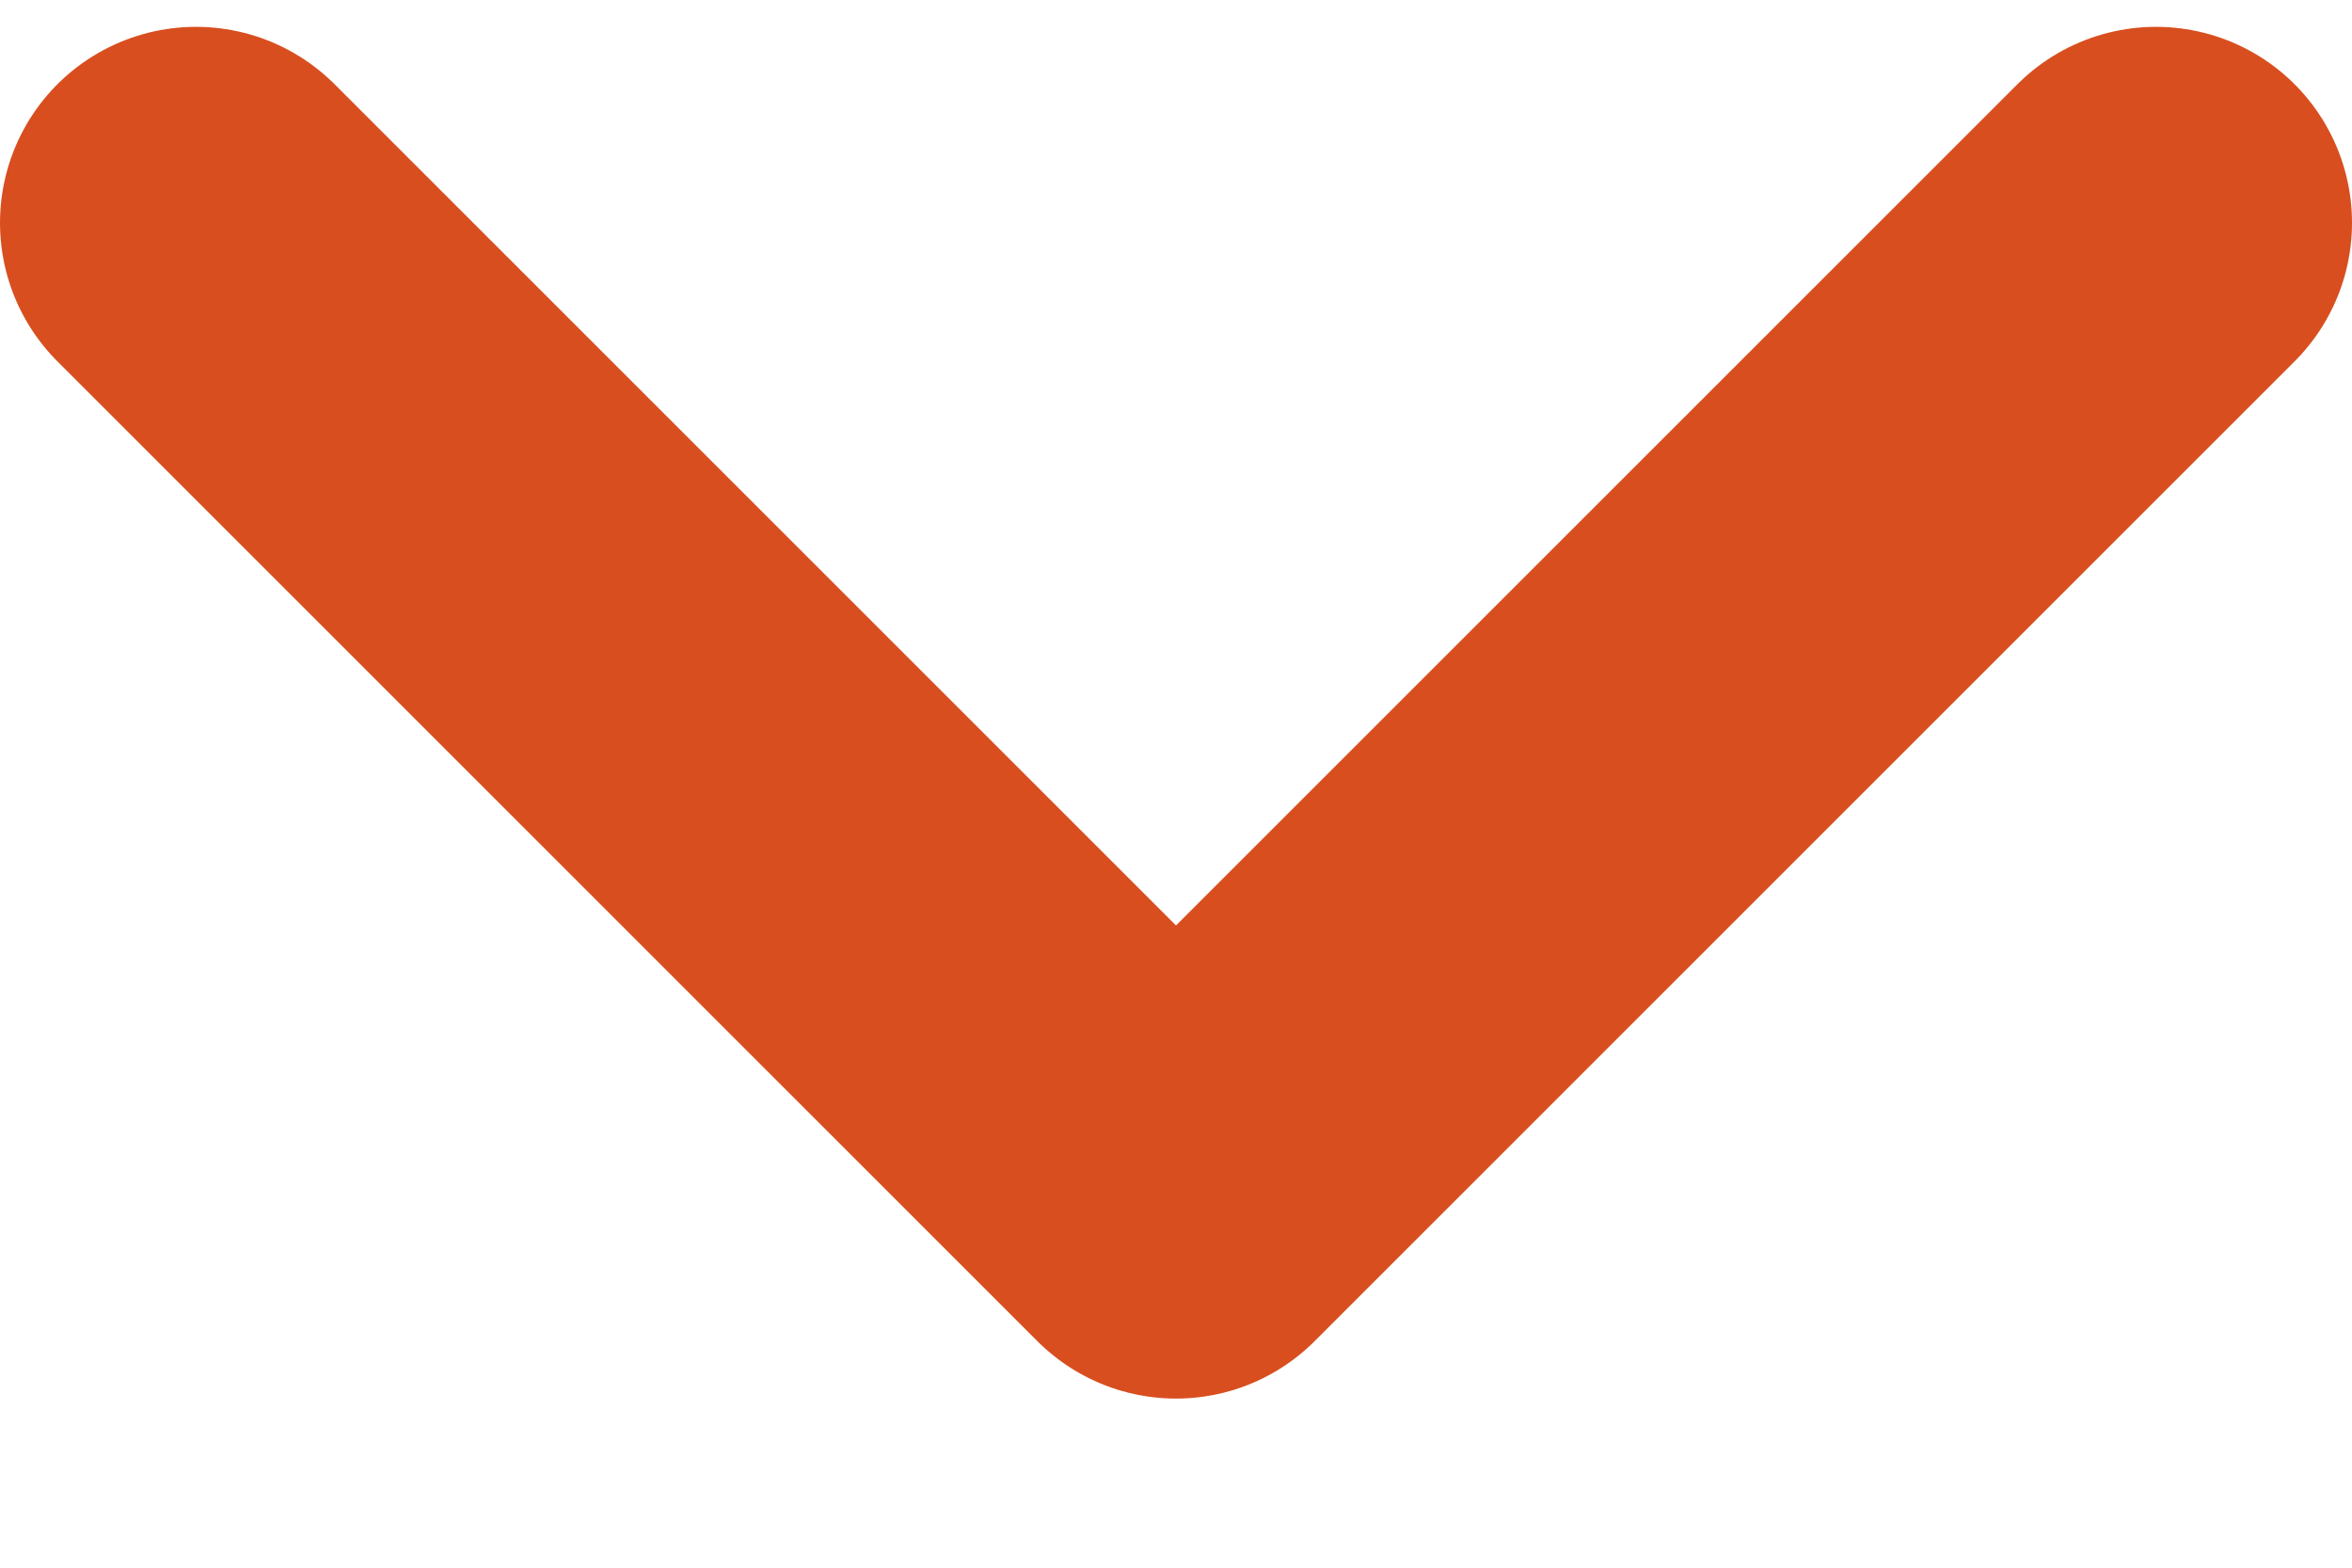
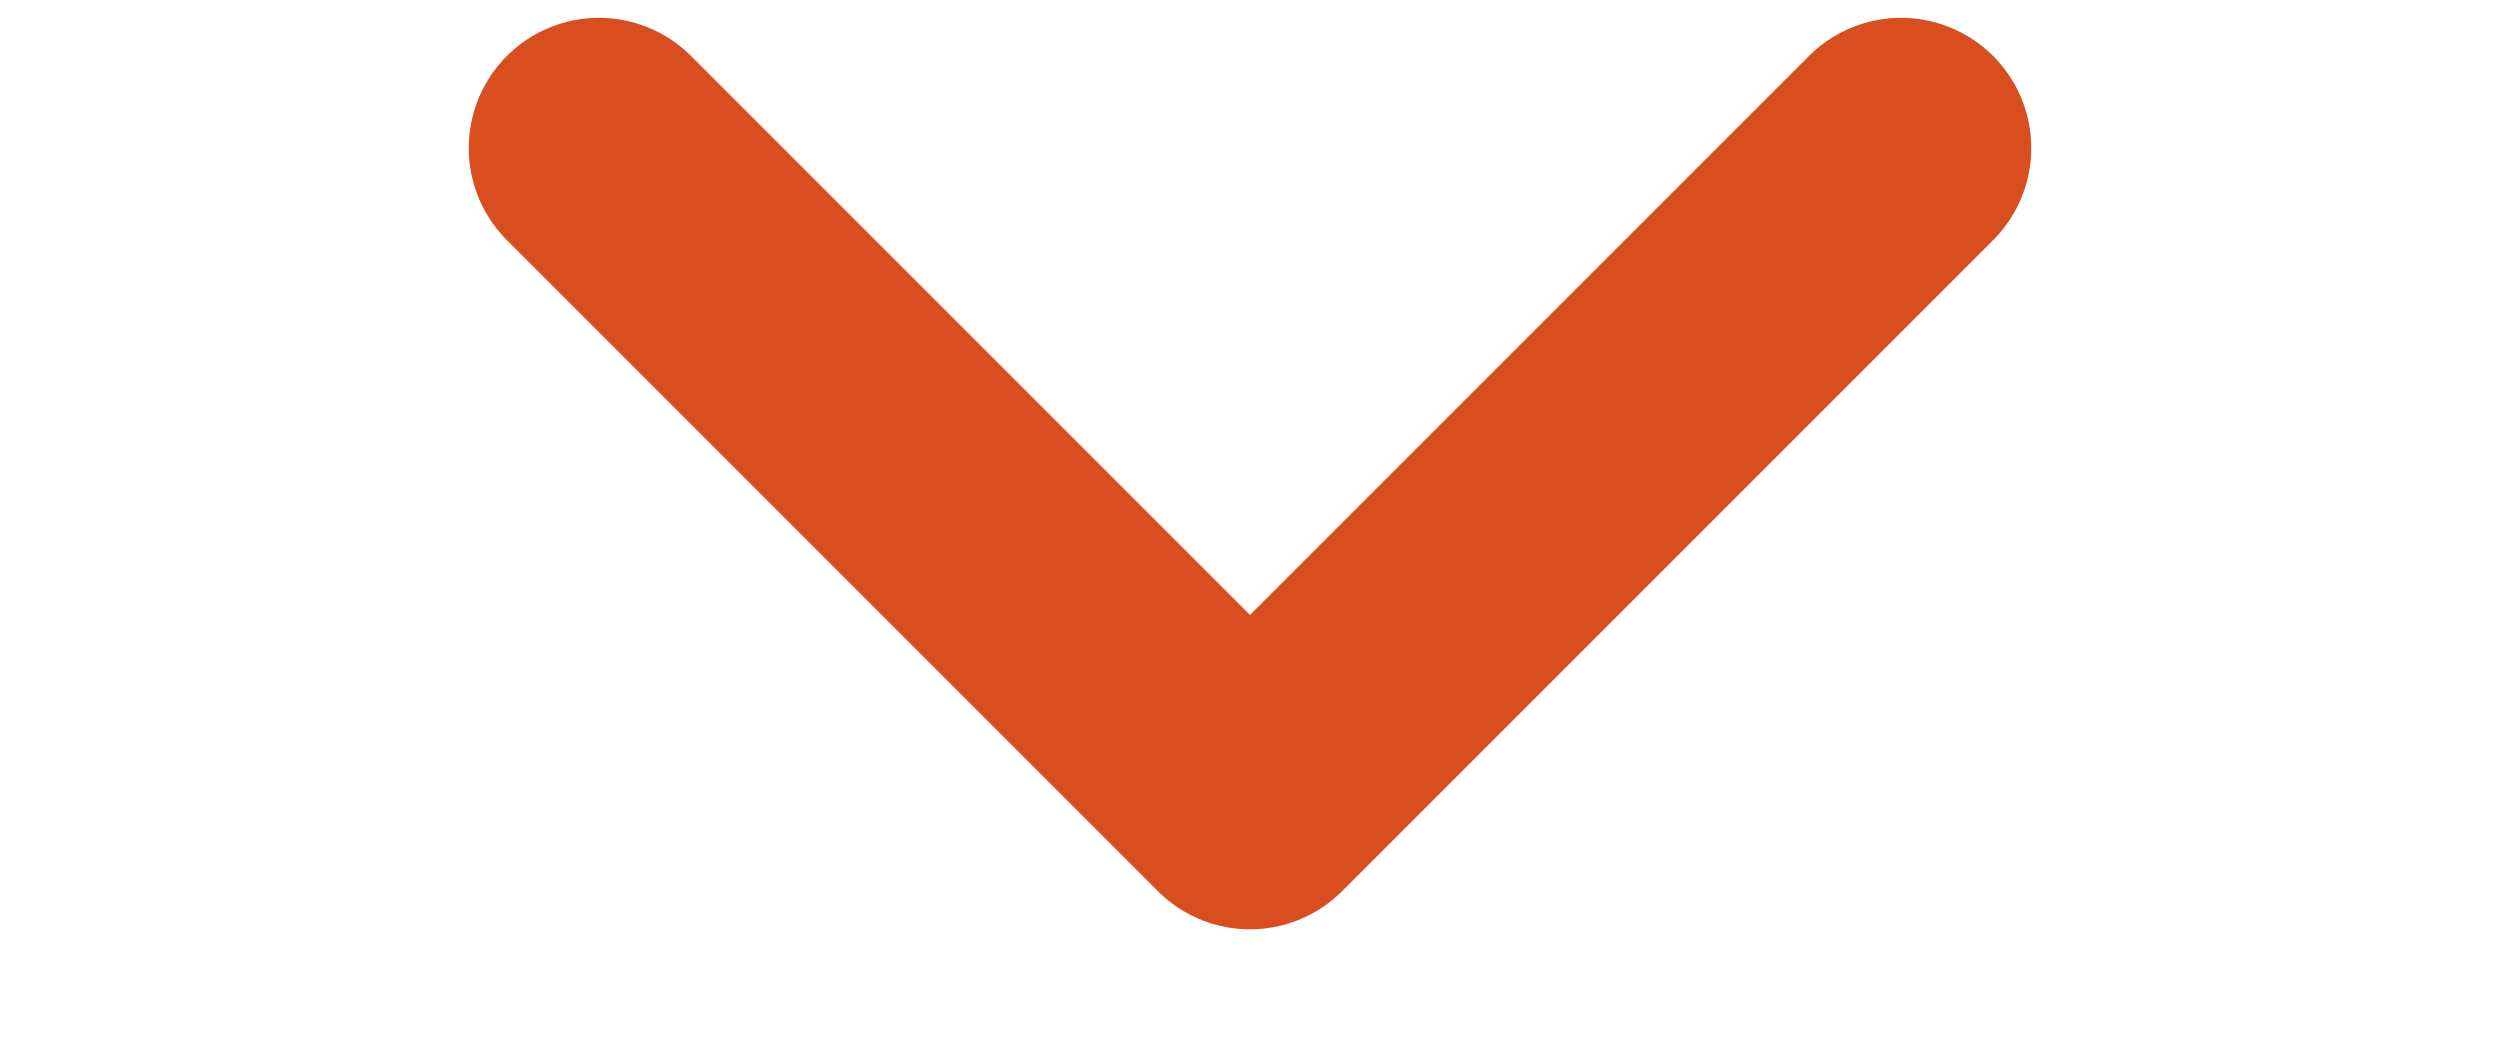
- <svg xmlns="http://www.w3.org/2000/svg" width="24" height="16" viewBox="0 0 12 8" fill="none">
+ <svg xmlns="http://www.w3.org/2000/svg" width="24" height="10" viewBox="0 0 12 8" fill="none">
  <path d="M11 1.137L6 6.137L1 1.137" stroke="#D84E1F" stroke-width="2" stroke-linecap="round" stroke-linejoin="round" />
</svg>
